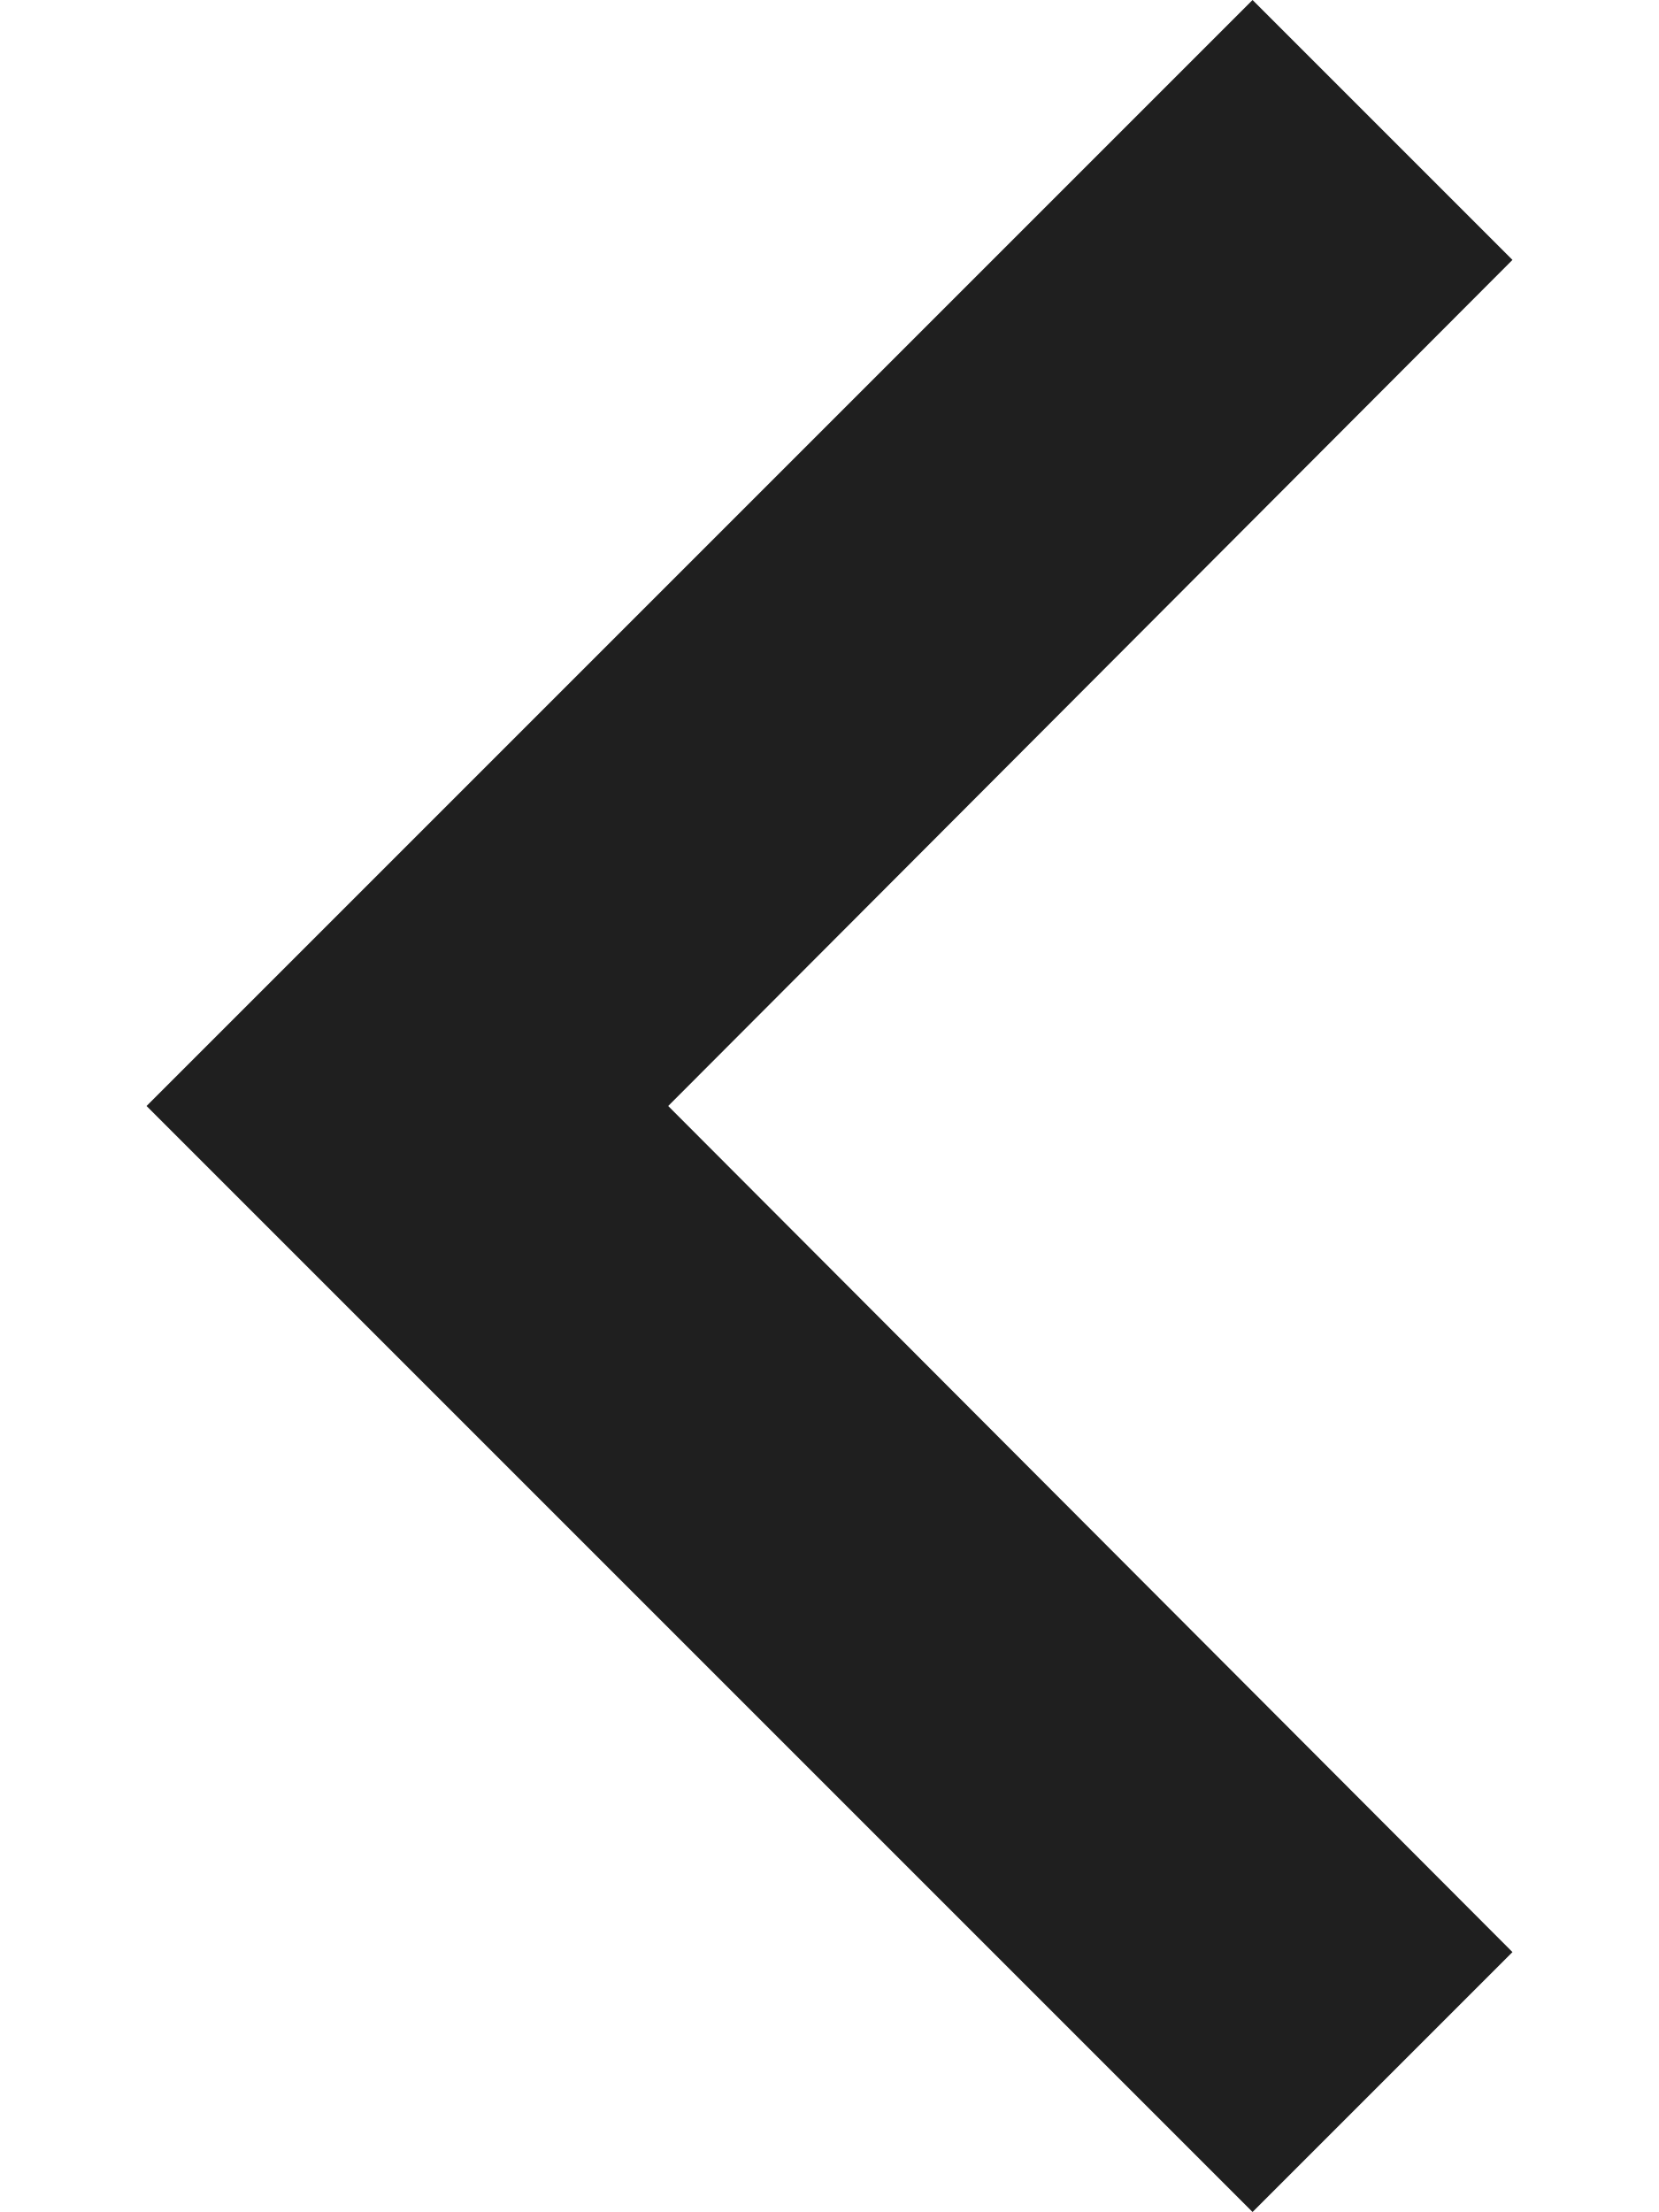
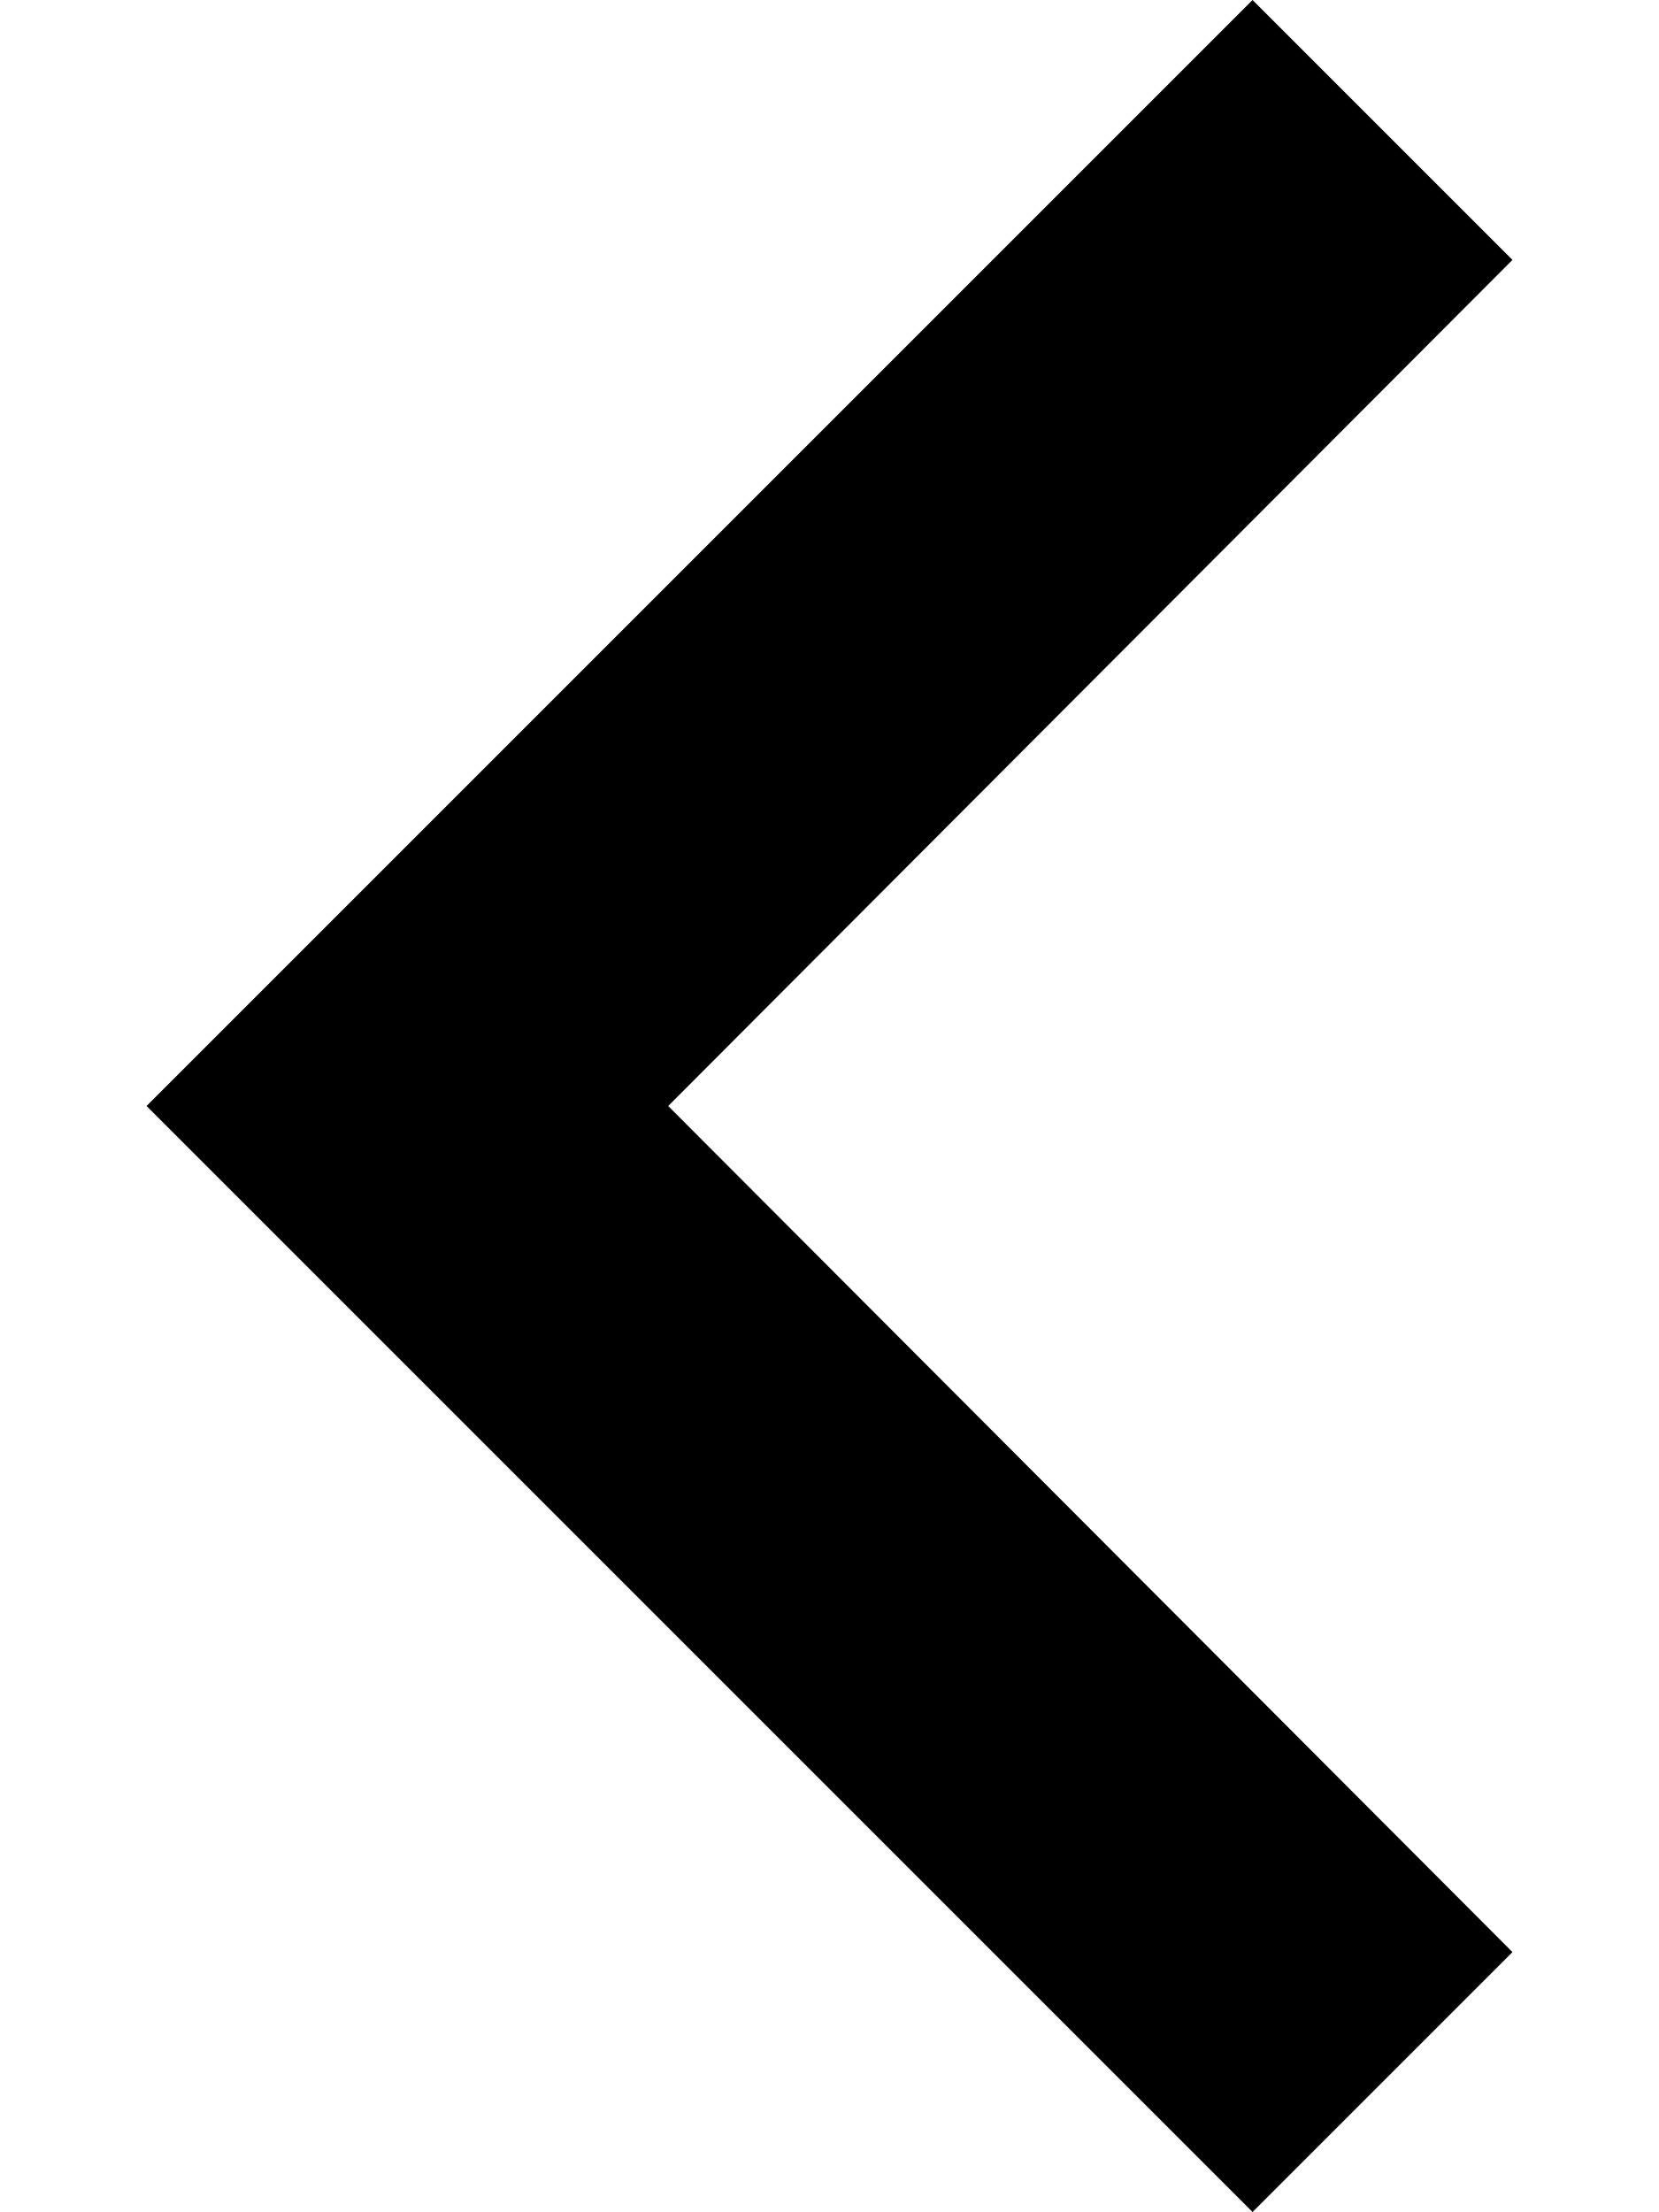
<svg xmlns="http://www.w3.org/2000/svg" width="9" height="12" viewBox="0 0 9 12" fill="none">
-   <path d="M8.205 1.41L6.795 0L0.795 6L6.795 12L8.205 10.59L3.625 6L8.205 1.41Z" fill="#1F1F1F" />
+   <path d="M8.205 1.41L6.795 0L0.795 6L6.795 12L8.205 10.59L3.625 6L8.205 1.41Z" fill="currentColor" />
</svg>
